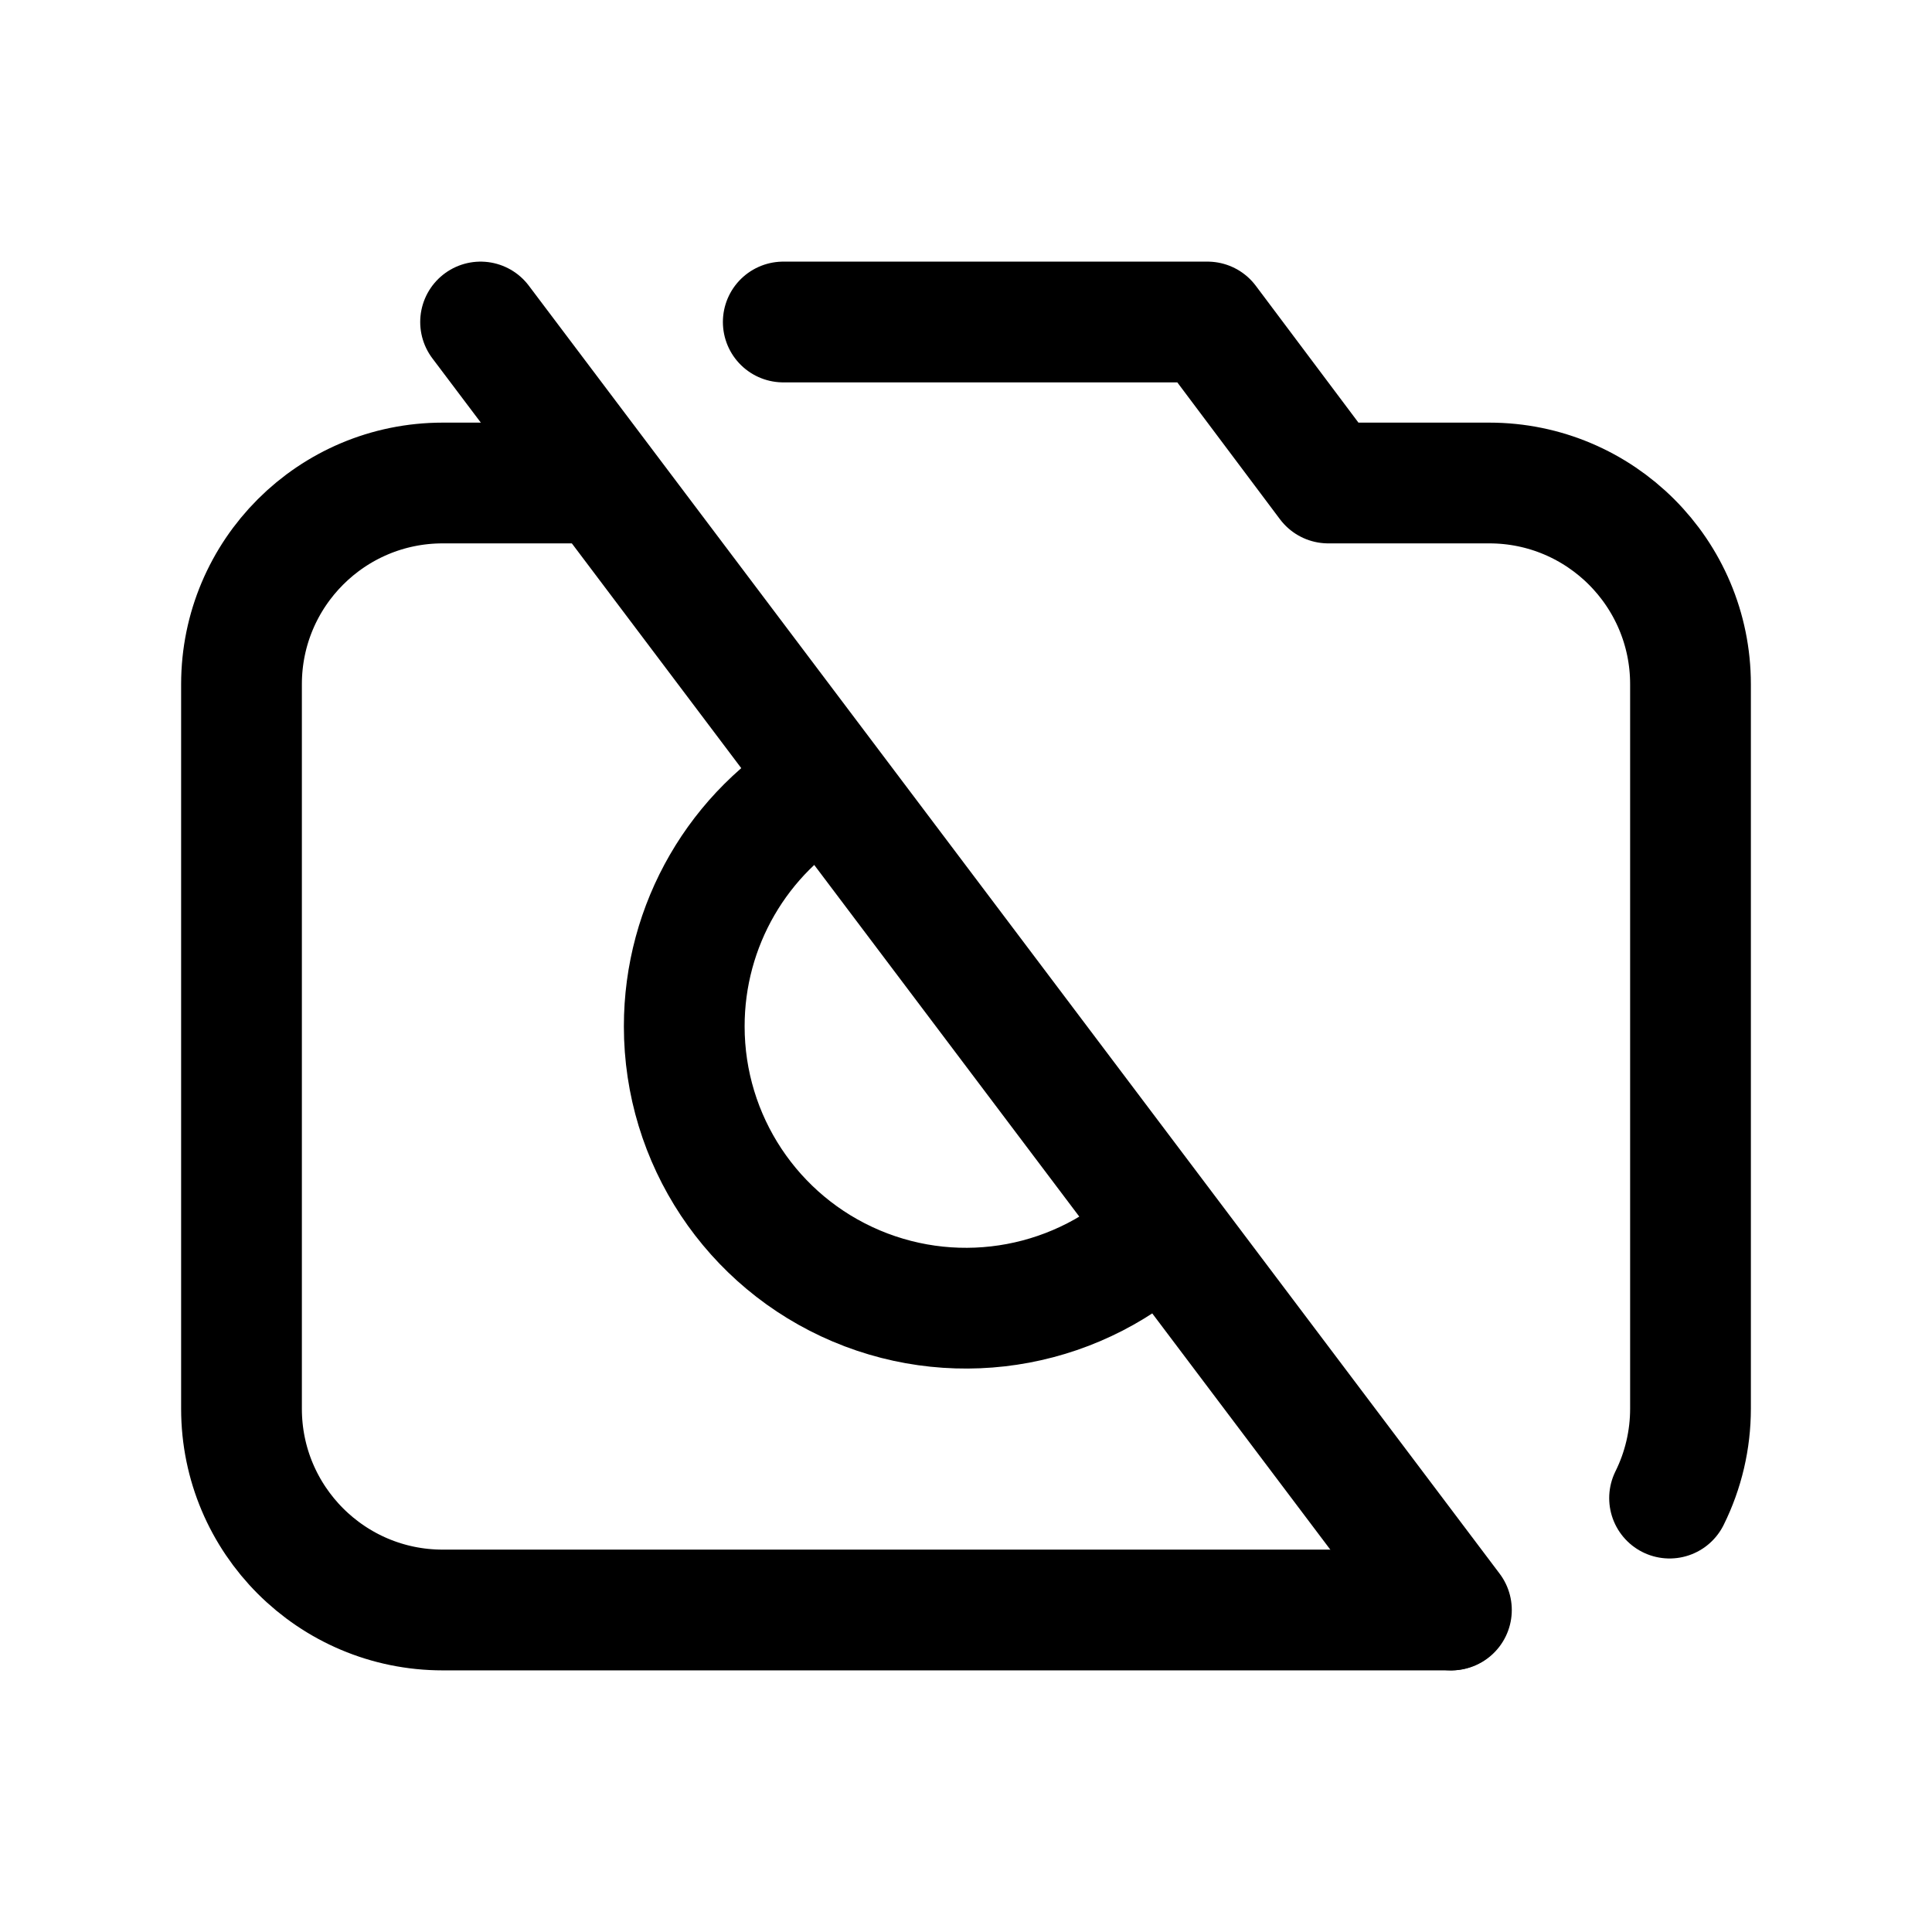
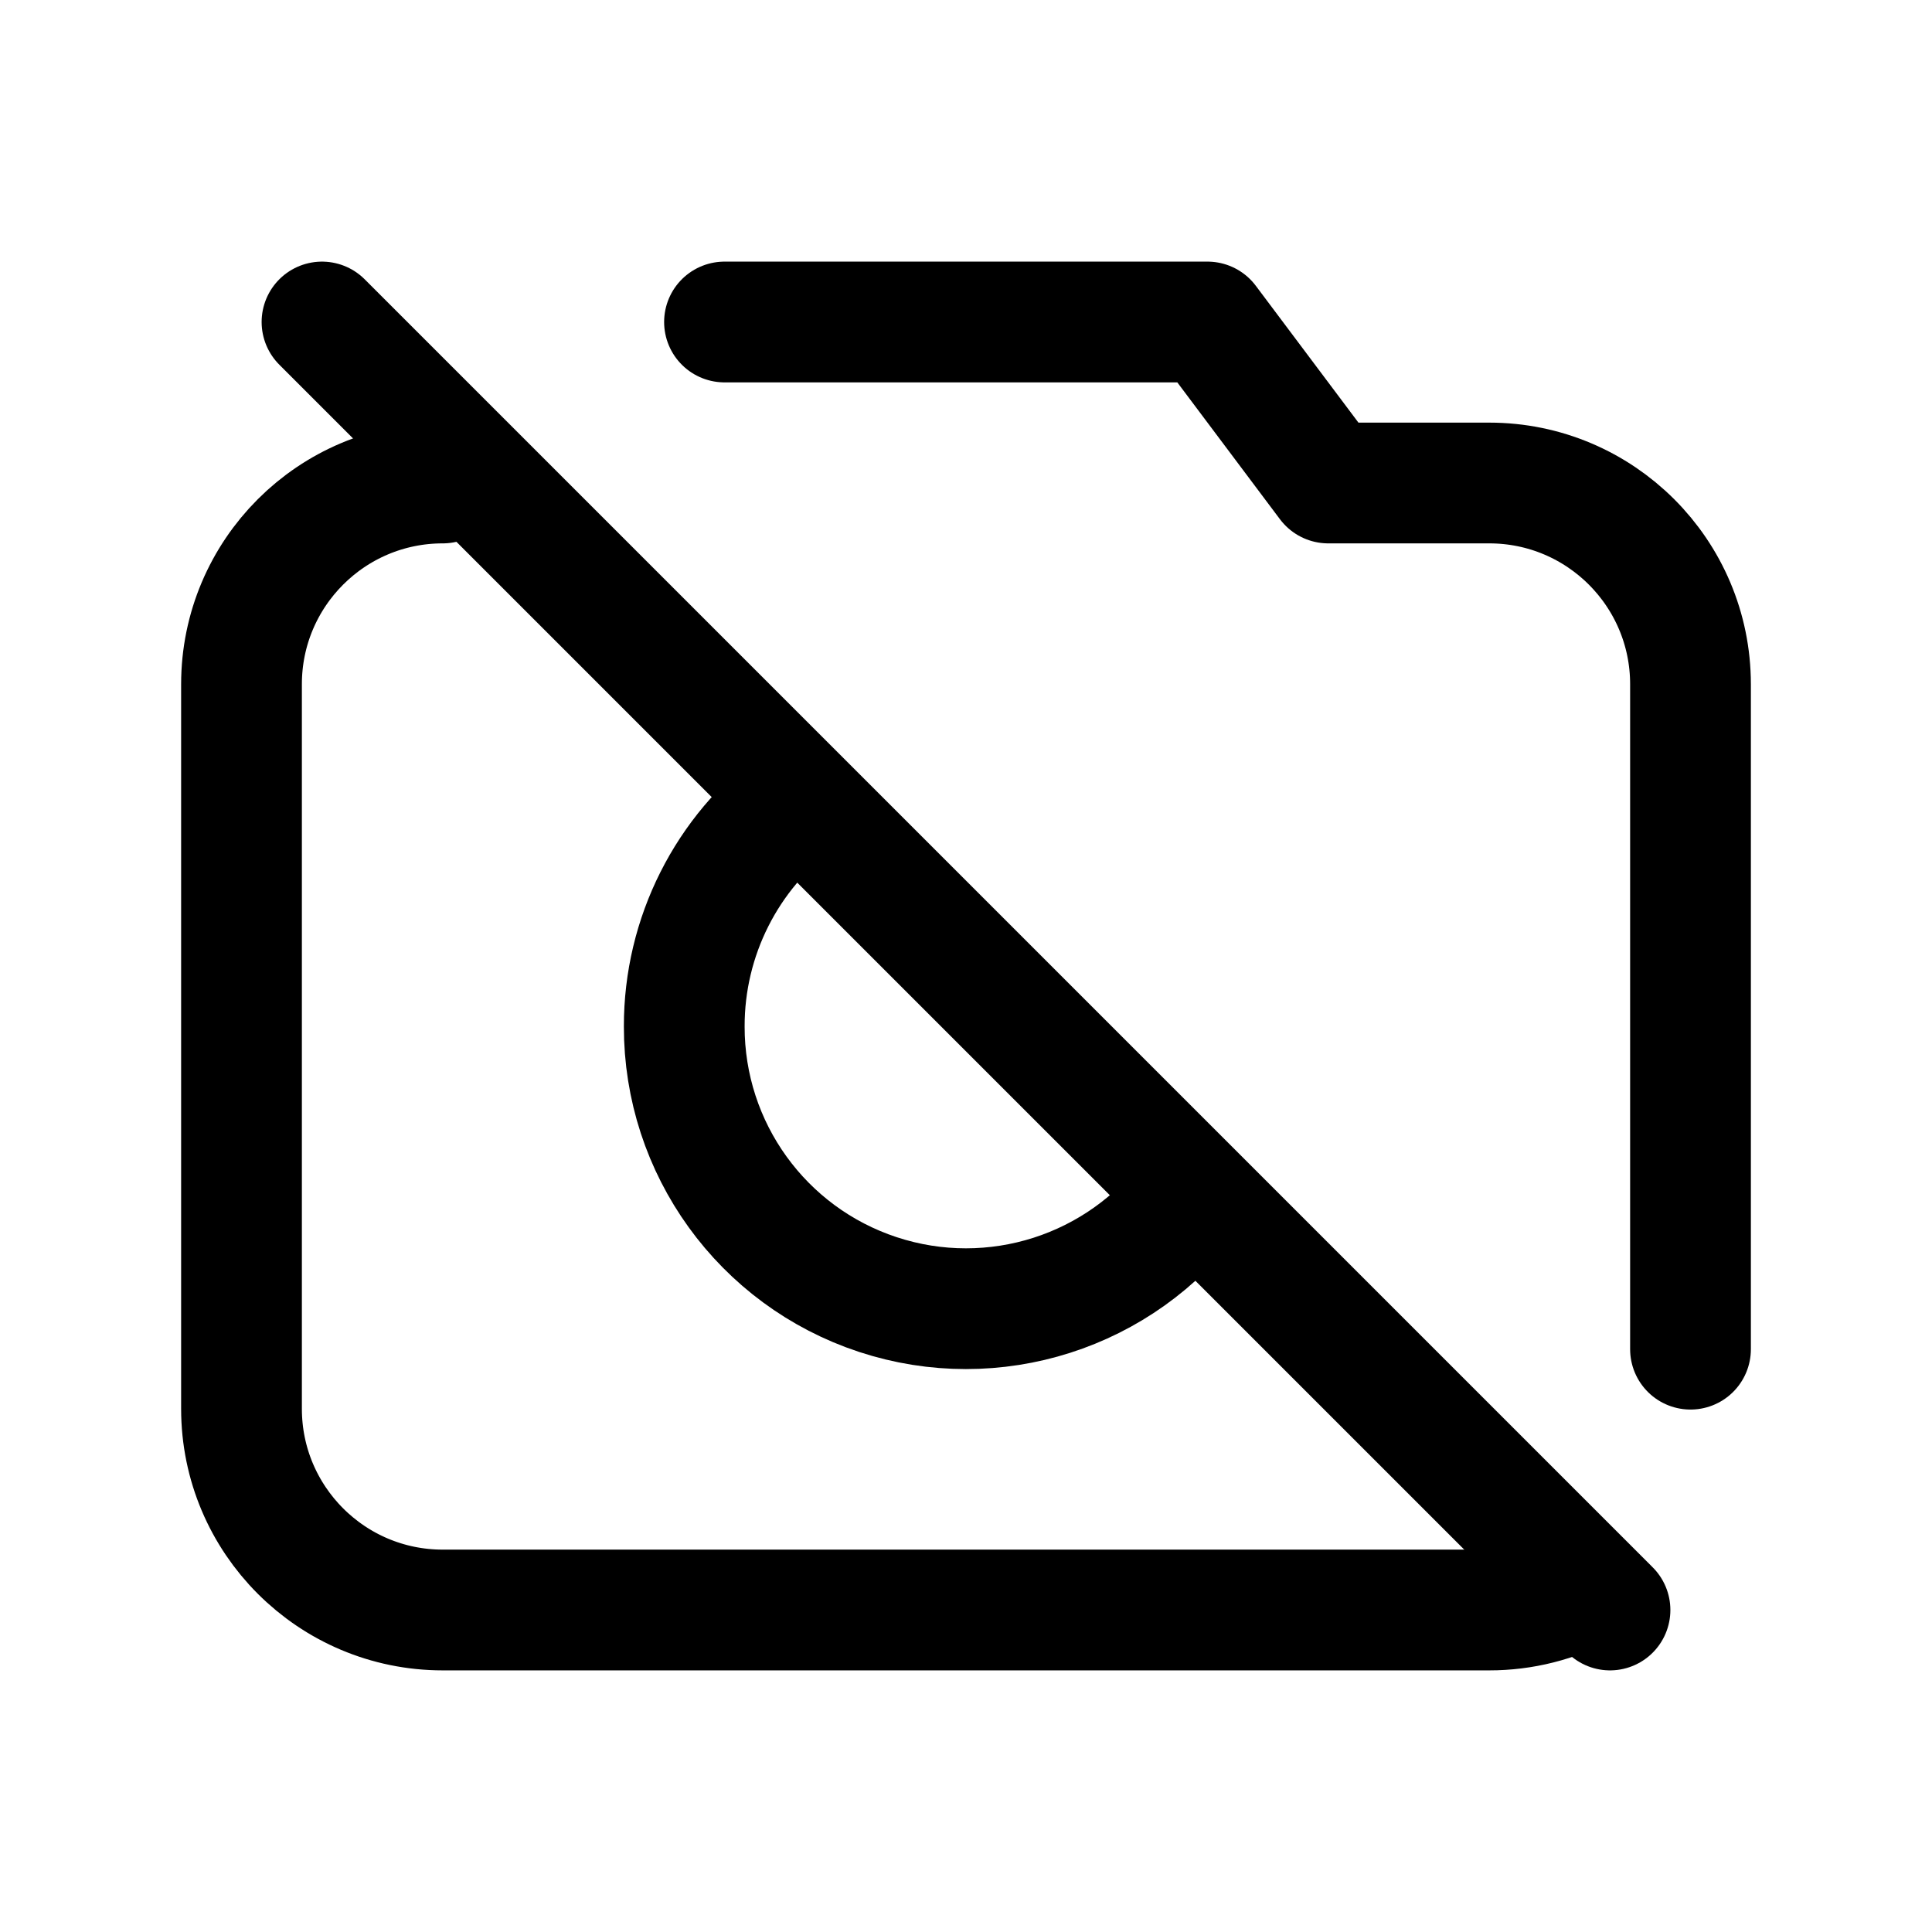
<svg xmlns="http://www.w3.org/2000/svg" viewBox="0 0 24 24" fill="none" stroke="currentColor" stroke-width="1.5" stroke-linecap="round" stroke-linejoin="round">
-   <path d="M18.02 20L5.5 20A2.5 2.5 0 0 1 3 17.5L3 8.5A2.5 2.5 0 0 1 5.5 6L7.47 6" />
-   <path d="M9.73 4L15 4L16.5 6L18.5 6A2.5 2.5 0 0 1 21 8.5L21 17.5A2.5 2.5 0 0 1 20.74 18.61" />
-   <path d="M14.44 15.26A3.5 3.5 0 0 1 8.5 12.75A3.5 3.5 0 0 1 10.26 9.71" />
-   <path d="M5.97 4L18.03 20" />
+   <path d="M19.69 19.7A2.5 2.5 0 0 1 18.5 20L5.5 20A2.5 2.5 0 0 1 3 17.5L3 8.5A2.5 2.5 0 0 1 5.5 6" />
+   <path d="M9 4L15 4L16.5 6L18.5 6A2.5 2.5 0 0 1 21 8.5L21 16.76" />
+   <path d="M14.82 14.83A3.5 3.5 0 0 1 8.5 12.75A3.5 3.5 0 0 1 9.92 9.93" />
+   <path d="M4 4L20 20" />
</svg>
